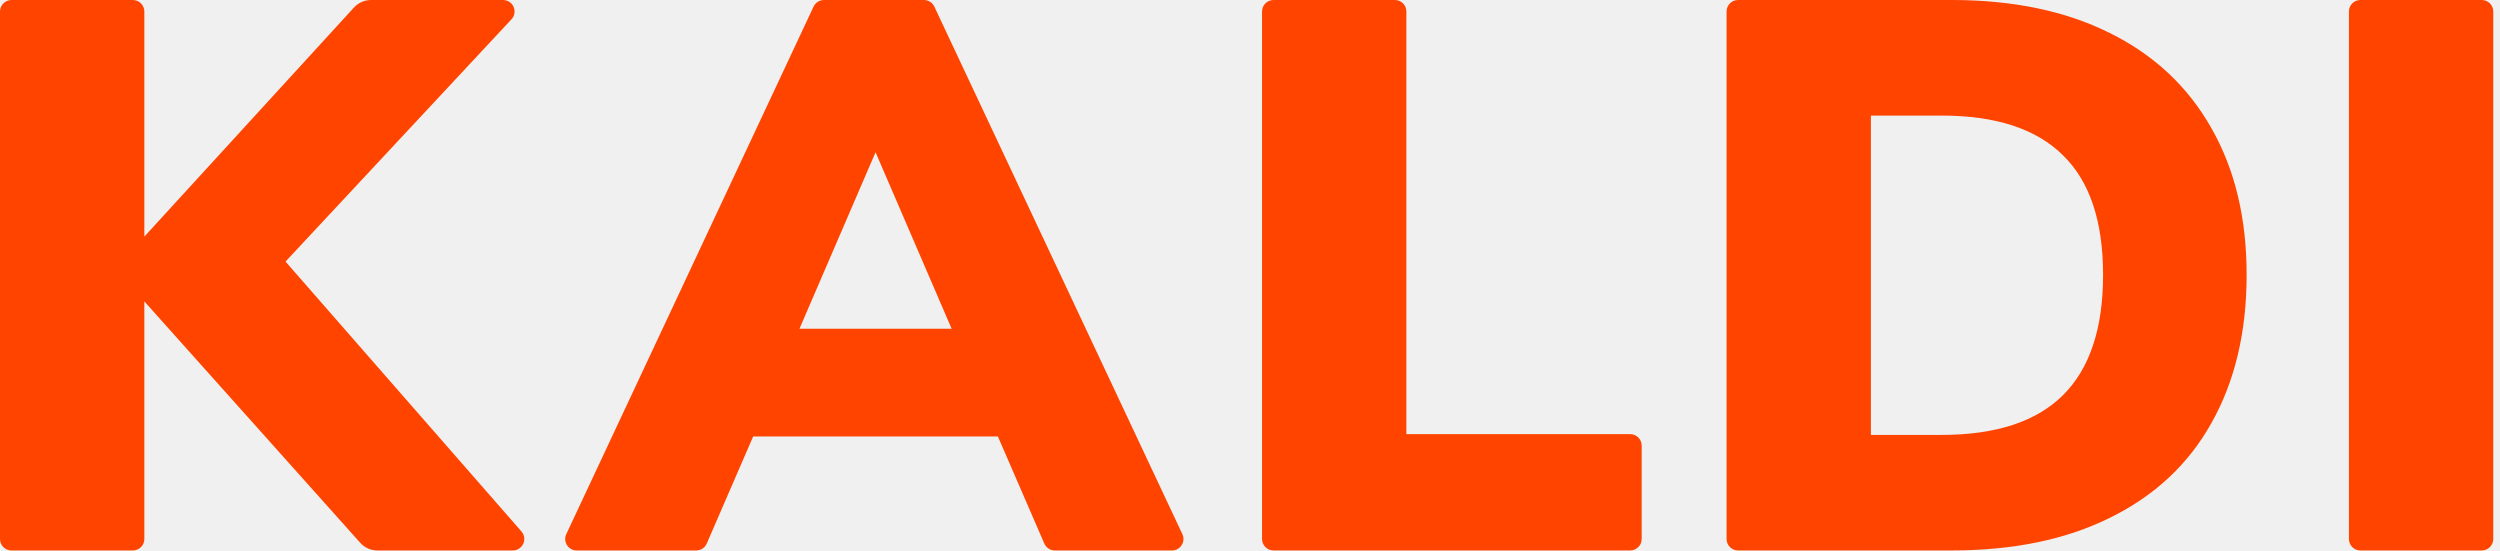
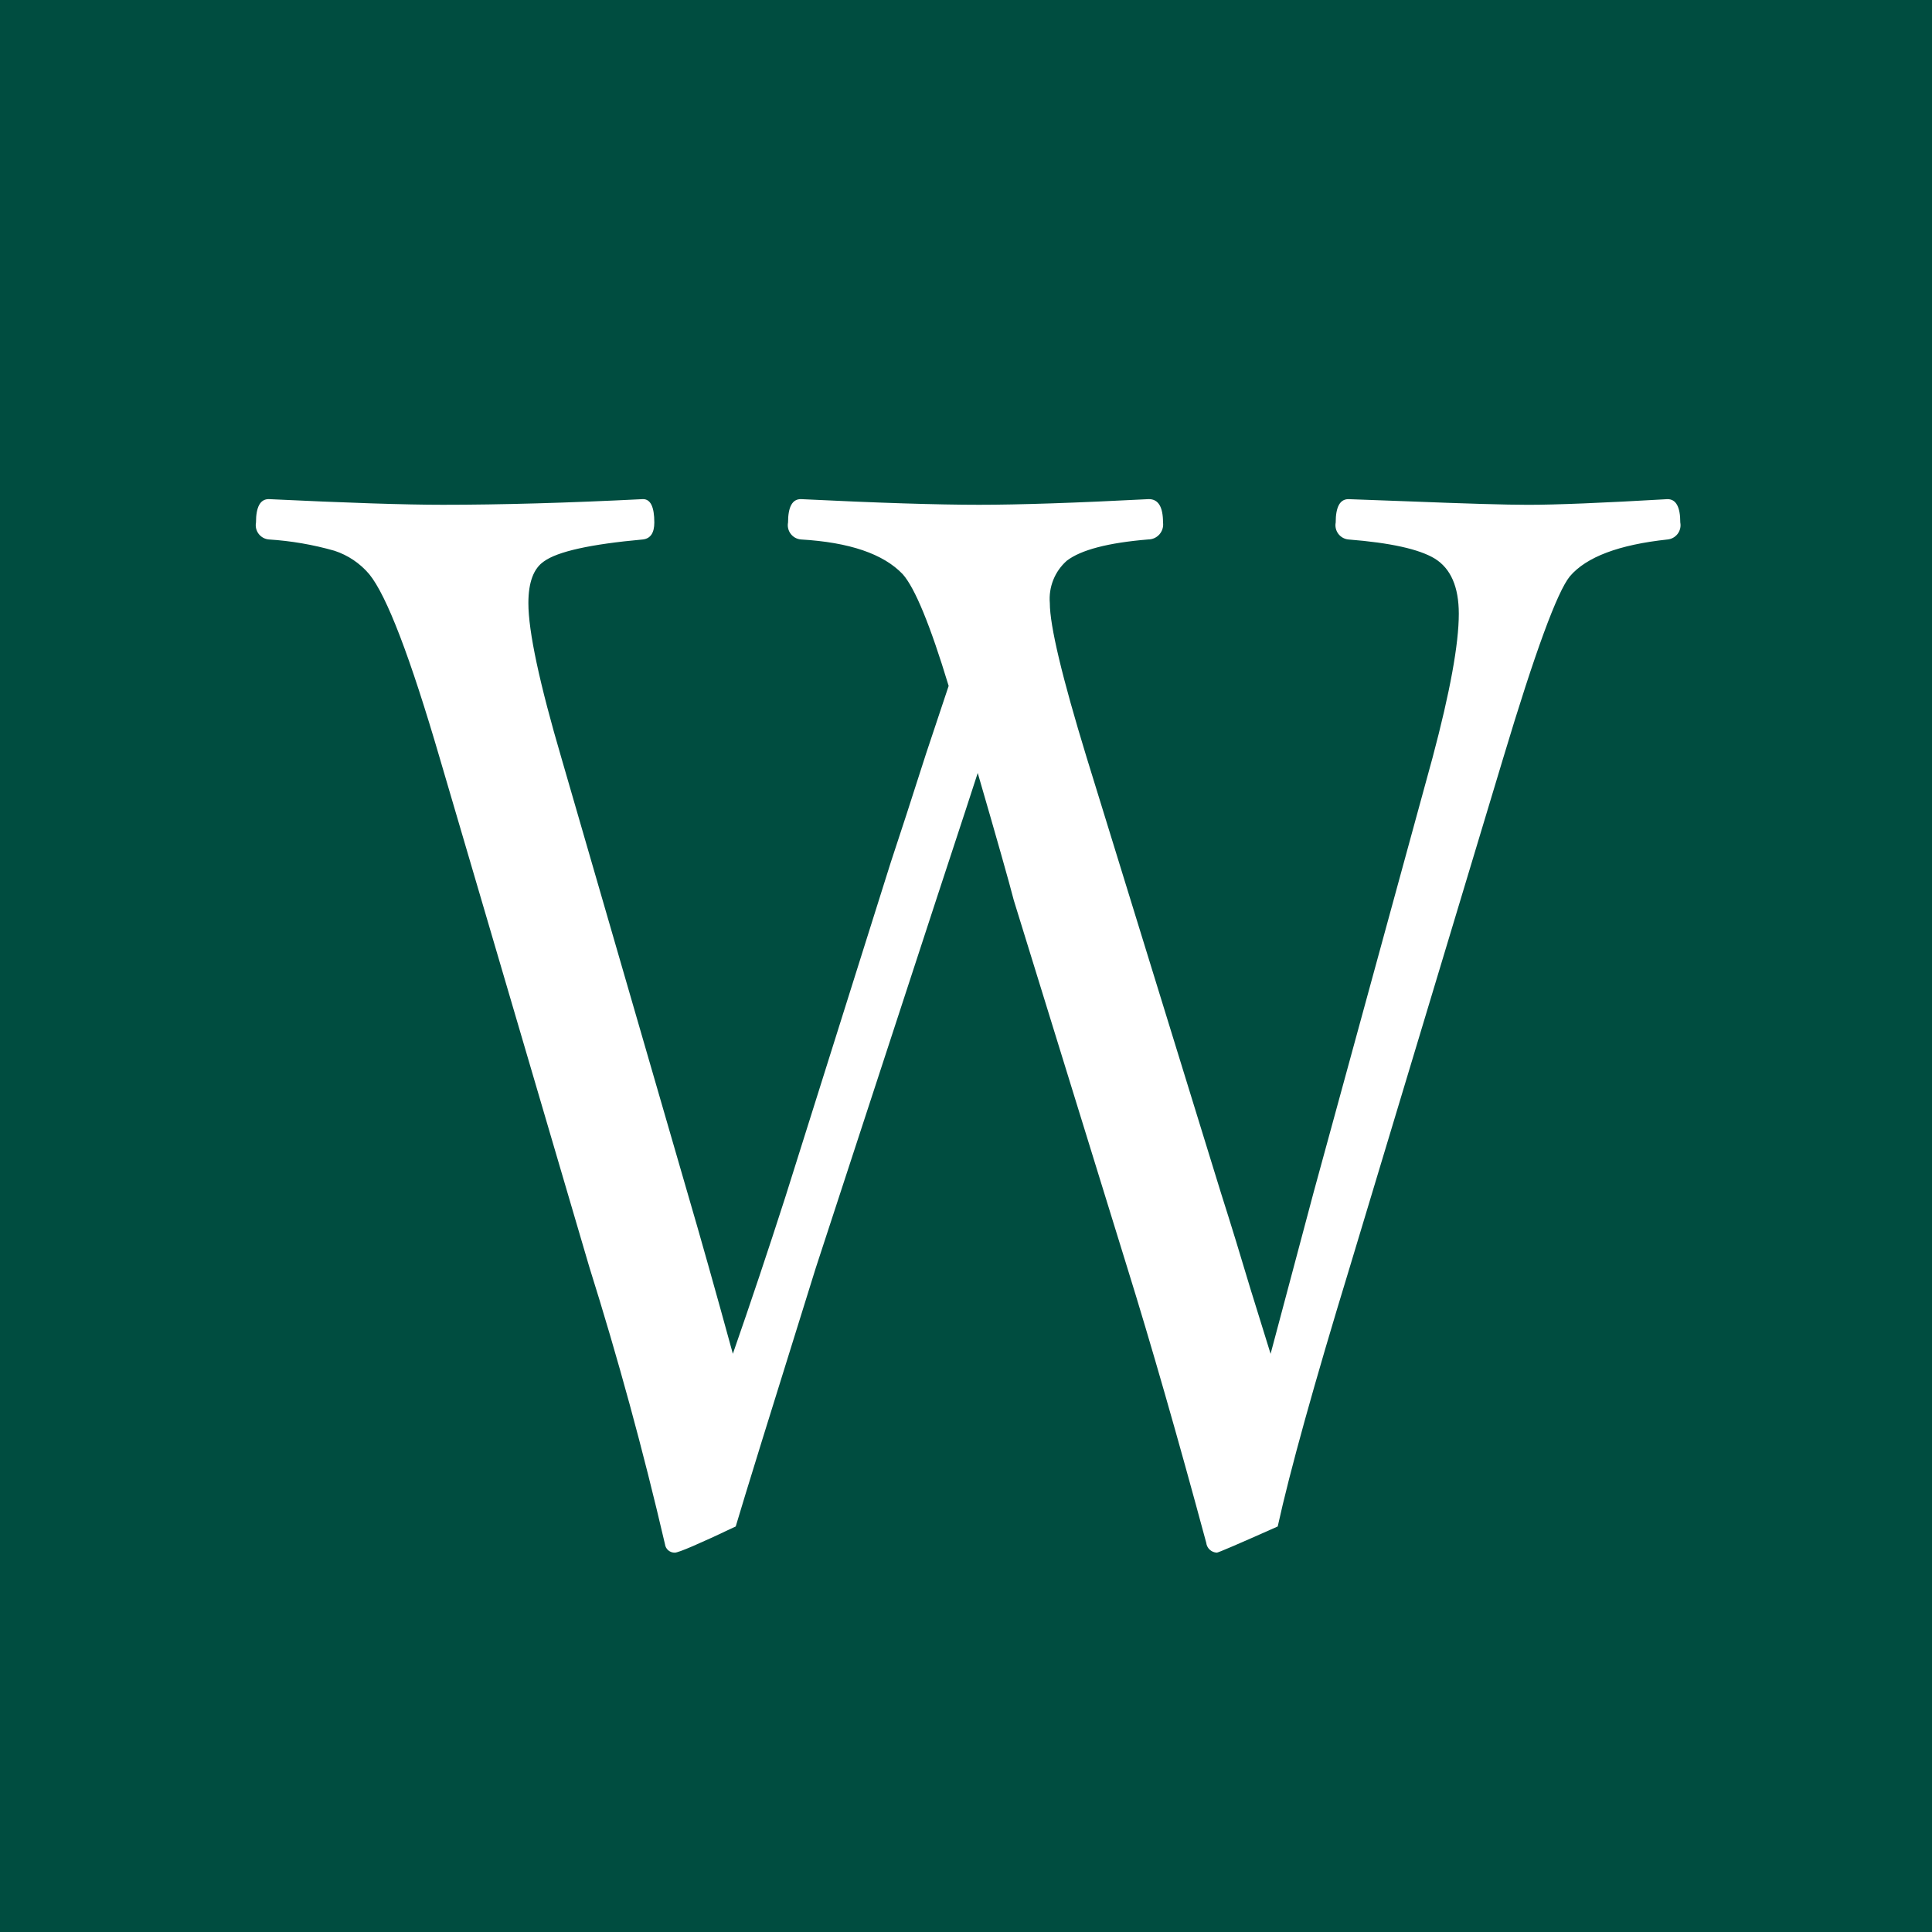
- <svg xmlns="http://www.w3.org/2000/svg" xmlns:xlink="http://www.w3.org/1999/xlink" viewBox="0 0 109 24">
-   <g transform="translate(-1470)">
-     <g style="mix-blend-mode:normal" transform="translate(1470)" fill="#f40">
-       <use xlink:href="#b" style="mix-blend-mode:normal" />
-       <use xlink:href="#c" style="mix-blend-mode:normal" />
-       <use xlink:href="#d" style="mix-blend-mode:normal" />
-       <use xlink:href="#e" style="mix-blend-mode:normal" />
-       <use xlink:href="#f" style="mix-blend-mode:normal" />
-     </g>
+ <svg xmlns="http://www.w3.org/2000/svg" width="200" height="200" viewBox="0 0 200 200">
+   <defs>
+     <style>
+       .cls-1 {
+         fill: #004d40;
+       }
+ 
+       .cls-2 {
+         fill: #fff;
+         fill-rule: evenodd;
+       }
+     </style>
+   </defs>
+   <g id="_のコピー" data-name="９ のコピー">
+     <rect id="長方形_1" data-name="長方形 1" class="cls-1" width="200" height="200" />
+     <path id="W" class="cls-2" d="M821.552,834.776q-1.613-5.419-3.15-10.254l-13.916-45.117q-3.808-12.45-3.808-15.967a5.265,5.265,0,0,1,1.758-4.394q2.2-1.684,8.422-2.2a1.55,1.55,0,0,0,1.538-1.758q0-2.417-1.464-2.417-11.353.586-17.578,0.586-6.521,0-18.458-.586-1.317,0-1.318,2.417a1.485,1.485,0,0,0,1.318,1.758q7.543,0.439,10.547,3.589,1.9,2.124,4.761,11.572-0.807,2.417-2.344,7.031-2.2,6.885-3.662,11.279l-10.913,34.644q-2.637,8.2-5.42,16.186-2.711-9.886-4.687-16.626l-13.037-44.97q-3.444-11.718-3.443-16.114,0-3.222,1.612-4.321,2.123-1.537,10.253-2.27,1.172-.147,1.172-1.758,0-2.417-1.172-2.417-11.644.586-20.727,0.586-5.787,0-18.018-.586-1.319,0-1.318,2.417a1.484,1.484,0,0,0,1.318,1.758,32.092,32.092,0,0,1,6.812,1.172,7.968,7.968,0,0,1,3.589,2.417q2.709,3.3,7.324,19.116L753,832.14q4.467,14.21,7.837,28.711a1,1,0,0,0,1.025.878q0.587,0,6.3-2.709,1.318-4.467,8.277-26.734l12.6-38.525q3.808-11.572,4.175-12.744,3,10.326,3.735,13.183l11.719,37.94q3.735,12.012,8.2,28.564a1.154,1.154,0,0,0,1.1,1.025q0.219,0,6.3-2.709,1.9-8.641,7.47-26.88l15.894-52.735q4.907-16.332,6.885-18.75,2.562-3,10.107-3.808a1.485,1.485,0,0,0,1.319-1.758q0-2.417-1.319-2.417-10.107.586-14.429,0.586-3.369,0-12.6-.366-4.174-.147-6.006-0.22-1.319,0-1.318,2.417a1.484,1.484,0,0,0,1.318,1.758q6.518,0.513,8.935,1.977,2.49,1.539,2.491,5.713,0,4.688-2.71,14.868L828,824.376l-4.468,16.772q-0.439-1.391-1.977-6.372h0Z" transform="translate(-692 -701)" />
  </g>
-   <defs>
-     <path id="b" d="M22.735 23.171c.283.323.053.829-.376.829h-5.907c-.285 0-.556-.121-.745-.333l-9.414-10.526v10.36c0 .276-.224.5-.5.5h-5.293c-.276 0-.5-.224-.5-.5v-23c0-.276.224-.5.5-.5h5.293c.276 0 .5.224.5.5v9.815l9.141-9.99c.19-.207.457-.325.738-.325h5.762c.437 0 .664.521.366.841l-9.851 10.563 10.287 11.767z" />
-     <path id="c" d="M45.991 24c-.199 0-.38-.118-.459-.301l-2.024-4.669h-10.67l-2.024 4.669c-.079.183-.259.301-.459.301h-5.212c-.366 0-.608-.381-.453-.712l10.782-23c.082-.176.259-.288.453-.288h4.358c.194 0 .37.112.453.287l10.815 23c.156.332-.086.713-.452.713h-5.108zm-11.135-9.668h6.635l-3.317-7.694-3.317 7.694z" />
-     <path id="d" d="M55.525 24c-.276 0-.5-.224-.5-.5v-23c0-.276.224-.5.5-.5h5.293c.276 0 .5.224.5.5v18.428h9.759c.276 0 .5.224.5.5v4.072c0 .276-.224.5-.5.5h-15.552z" />
-     <path id="e" d="M75.279.5c0-.276.224-.5.5-.5h9.315c2.667 0 4.959.477 6.874 1.43 1.938.953 3.42 2.338 4.446 4.153 1.026 1.793 1.539 3.926 1.539 6.4 0 2.496-.513 4.652-1.539 6.468-1.003 1.793-2.474 3.166-4.412 4.119-1.915.953-4.218 1.43-6.908 1.43h-9.315c-.276 0-.5-.224-.5-.5v-23zm9.37 18.462c2.371 0 4.138-.579 5.301-1.736 1.163-1.157 1.744-2.905 1.744-5.242 0-2.338-.581-4.074-1.744-5.209-1.163-1.157-2.93-1.736-5.301-1.736h-3.078v13.923h3.078z" />
-     <path id="f" d="M102.913 24c-.276 0-.5-.224-.5-.5v-23c0-.276.224-.5.5-.5h5.293c.276 0 .5.224.5.5v23c0 .276-.224.5-.5.5h-5.293z" />
-   </defs>
</svg>
